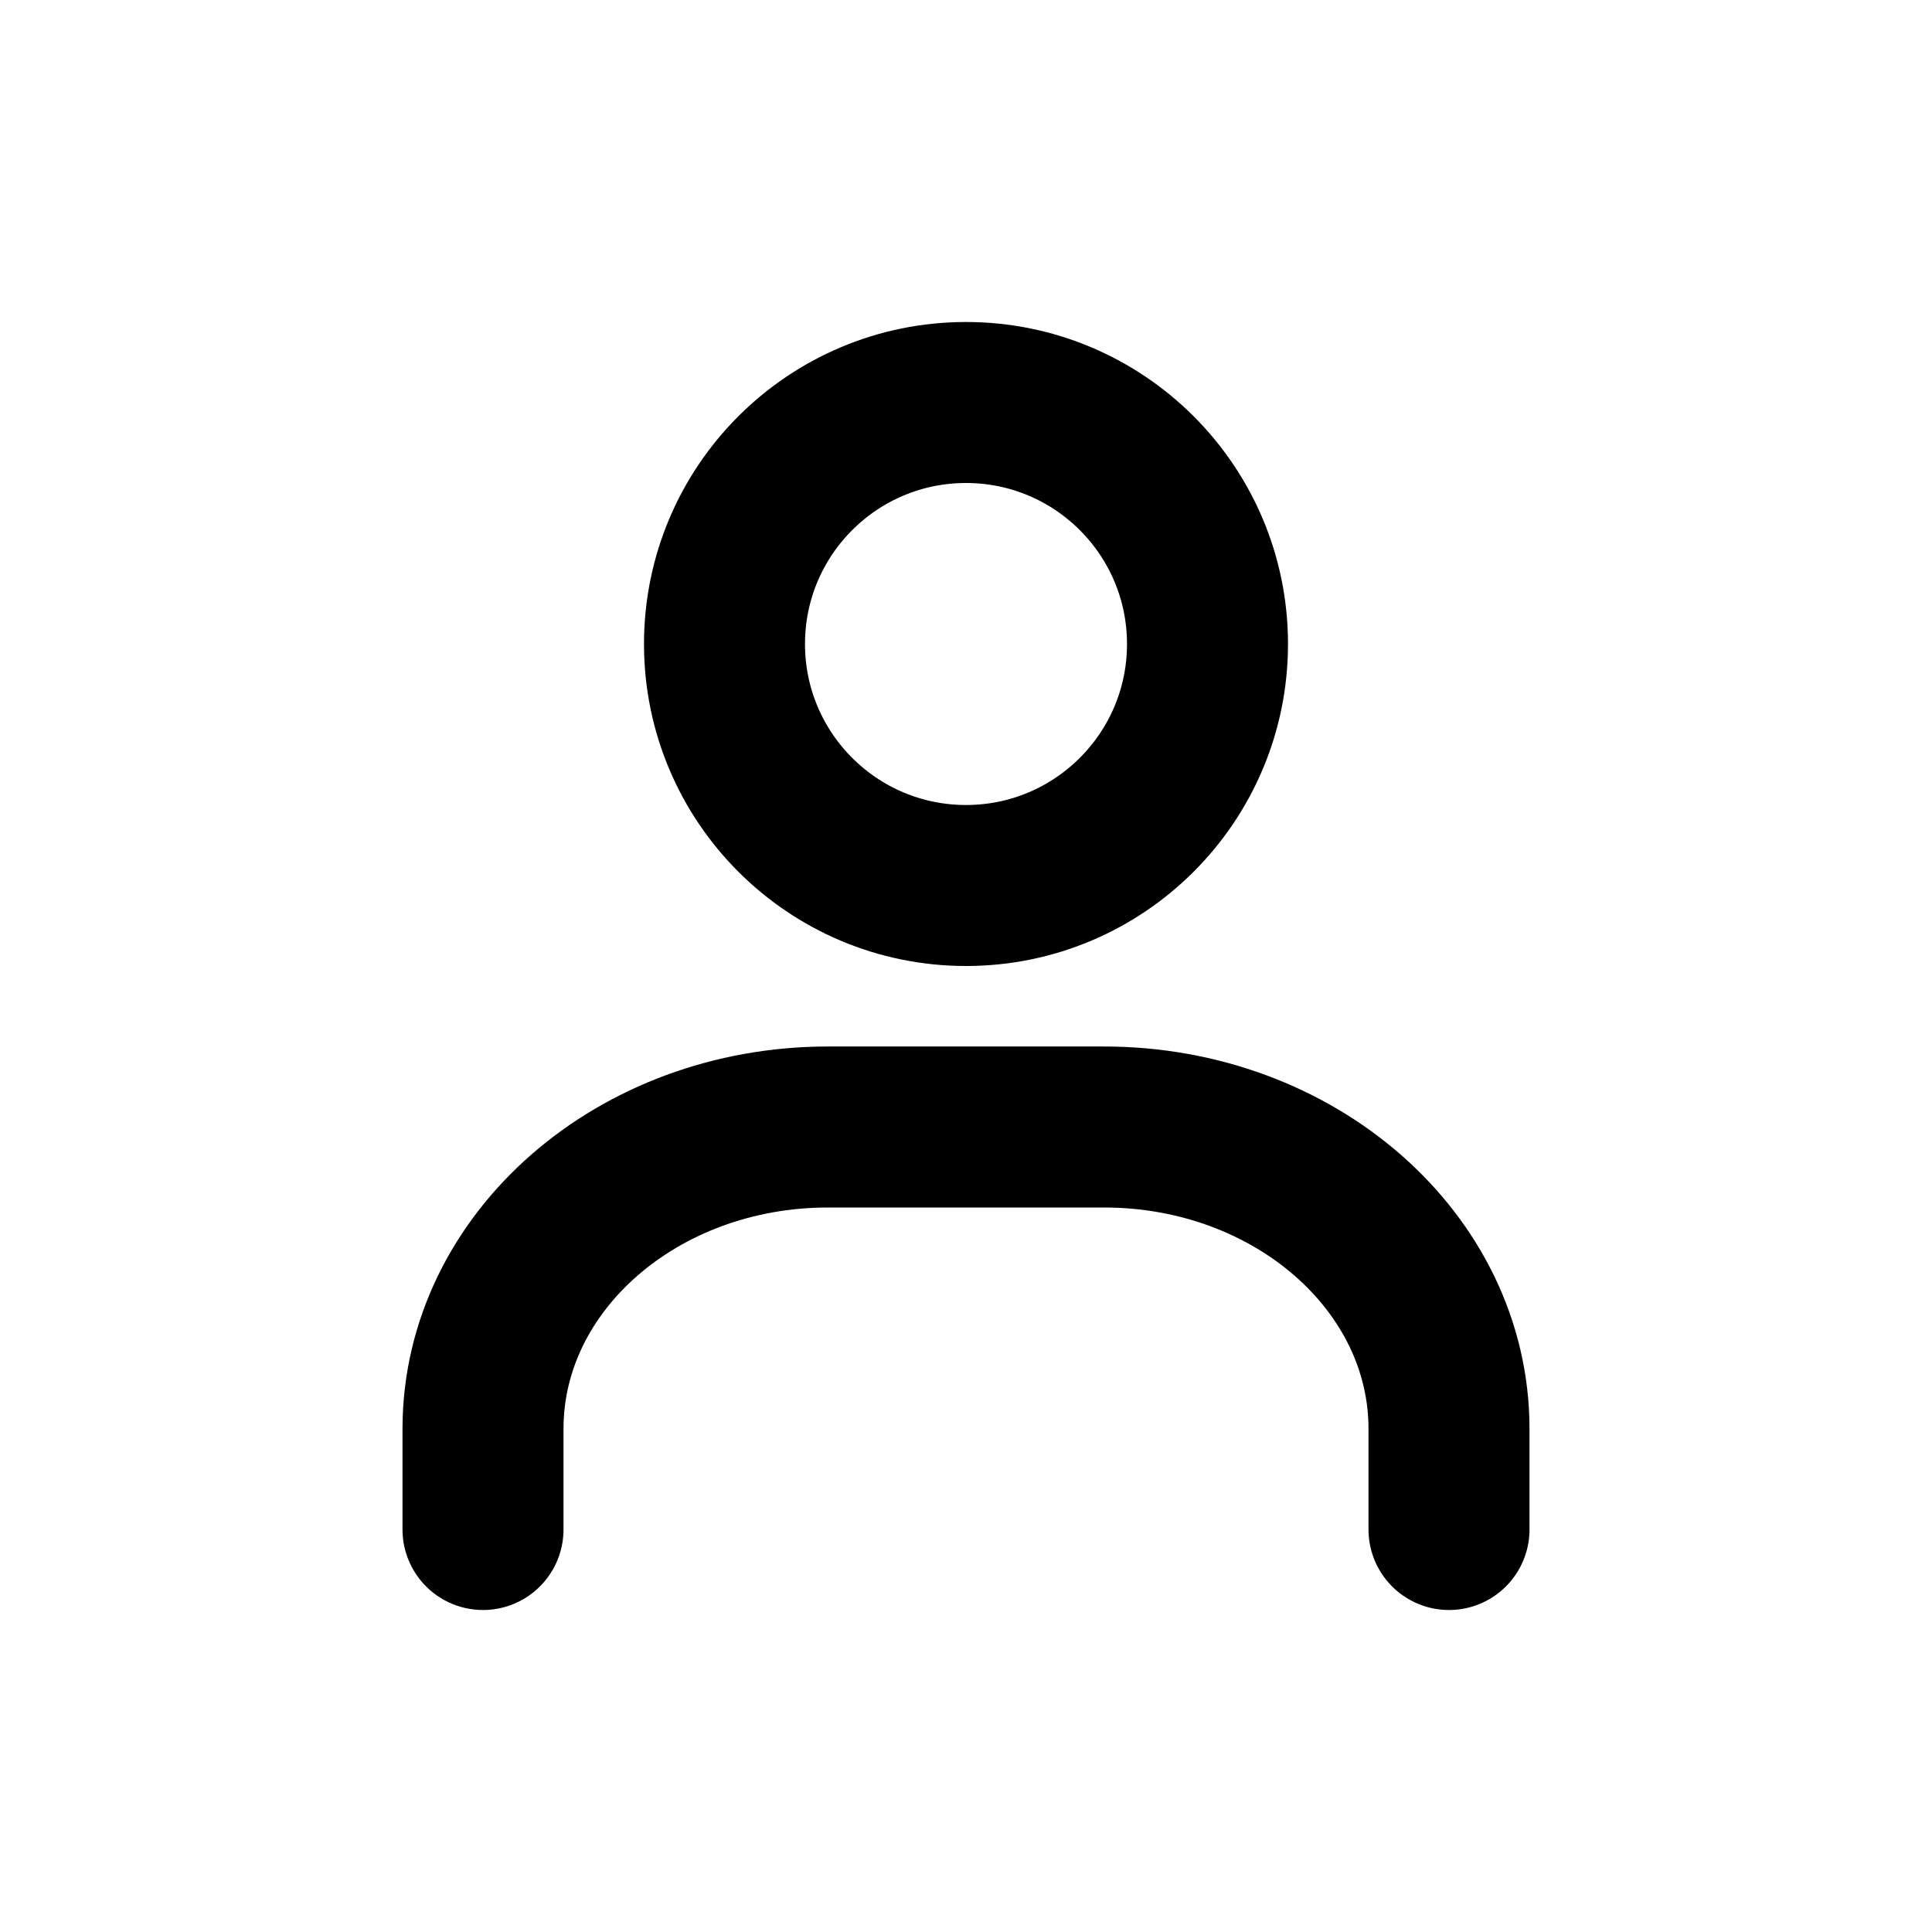
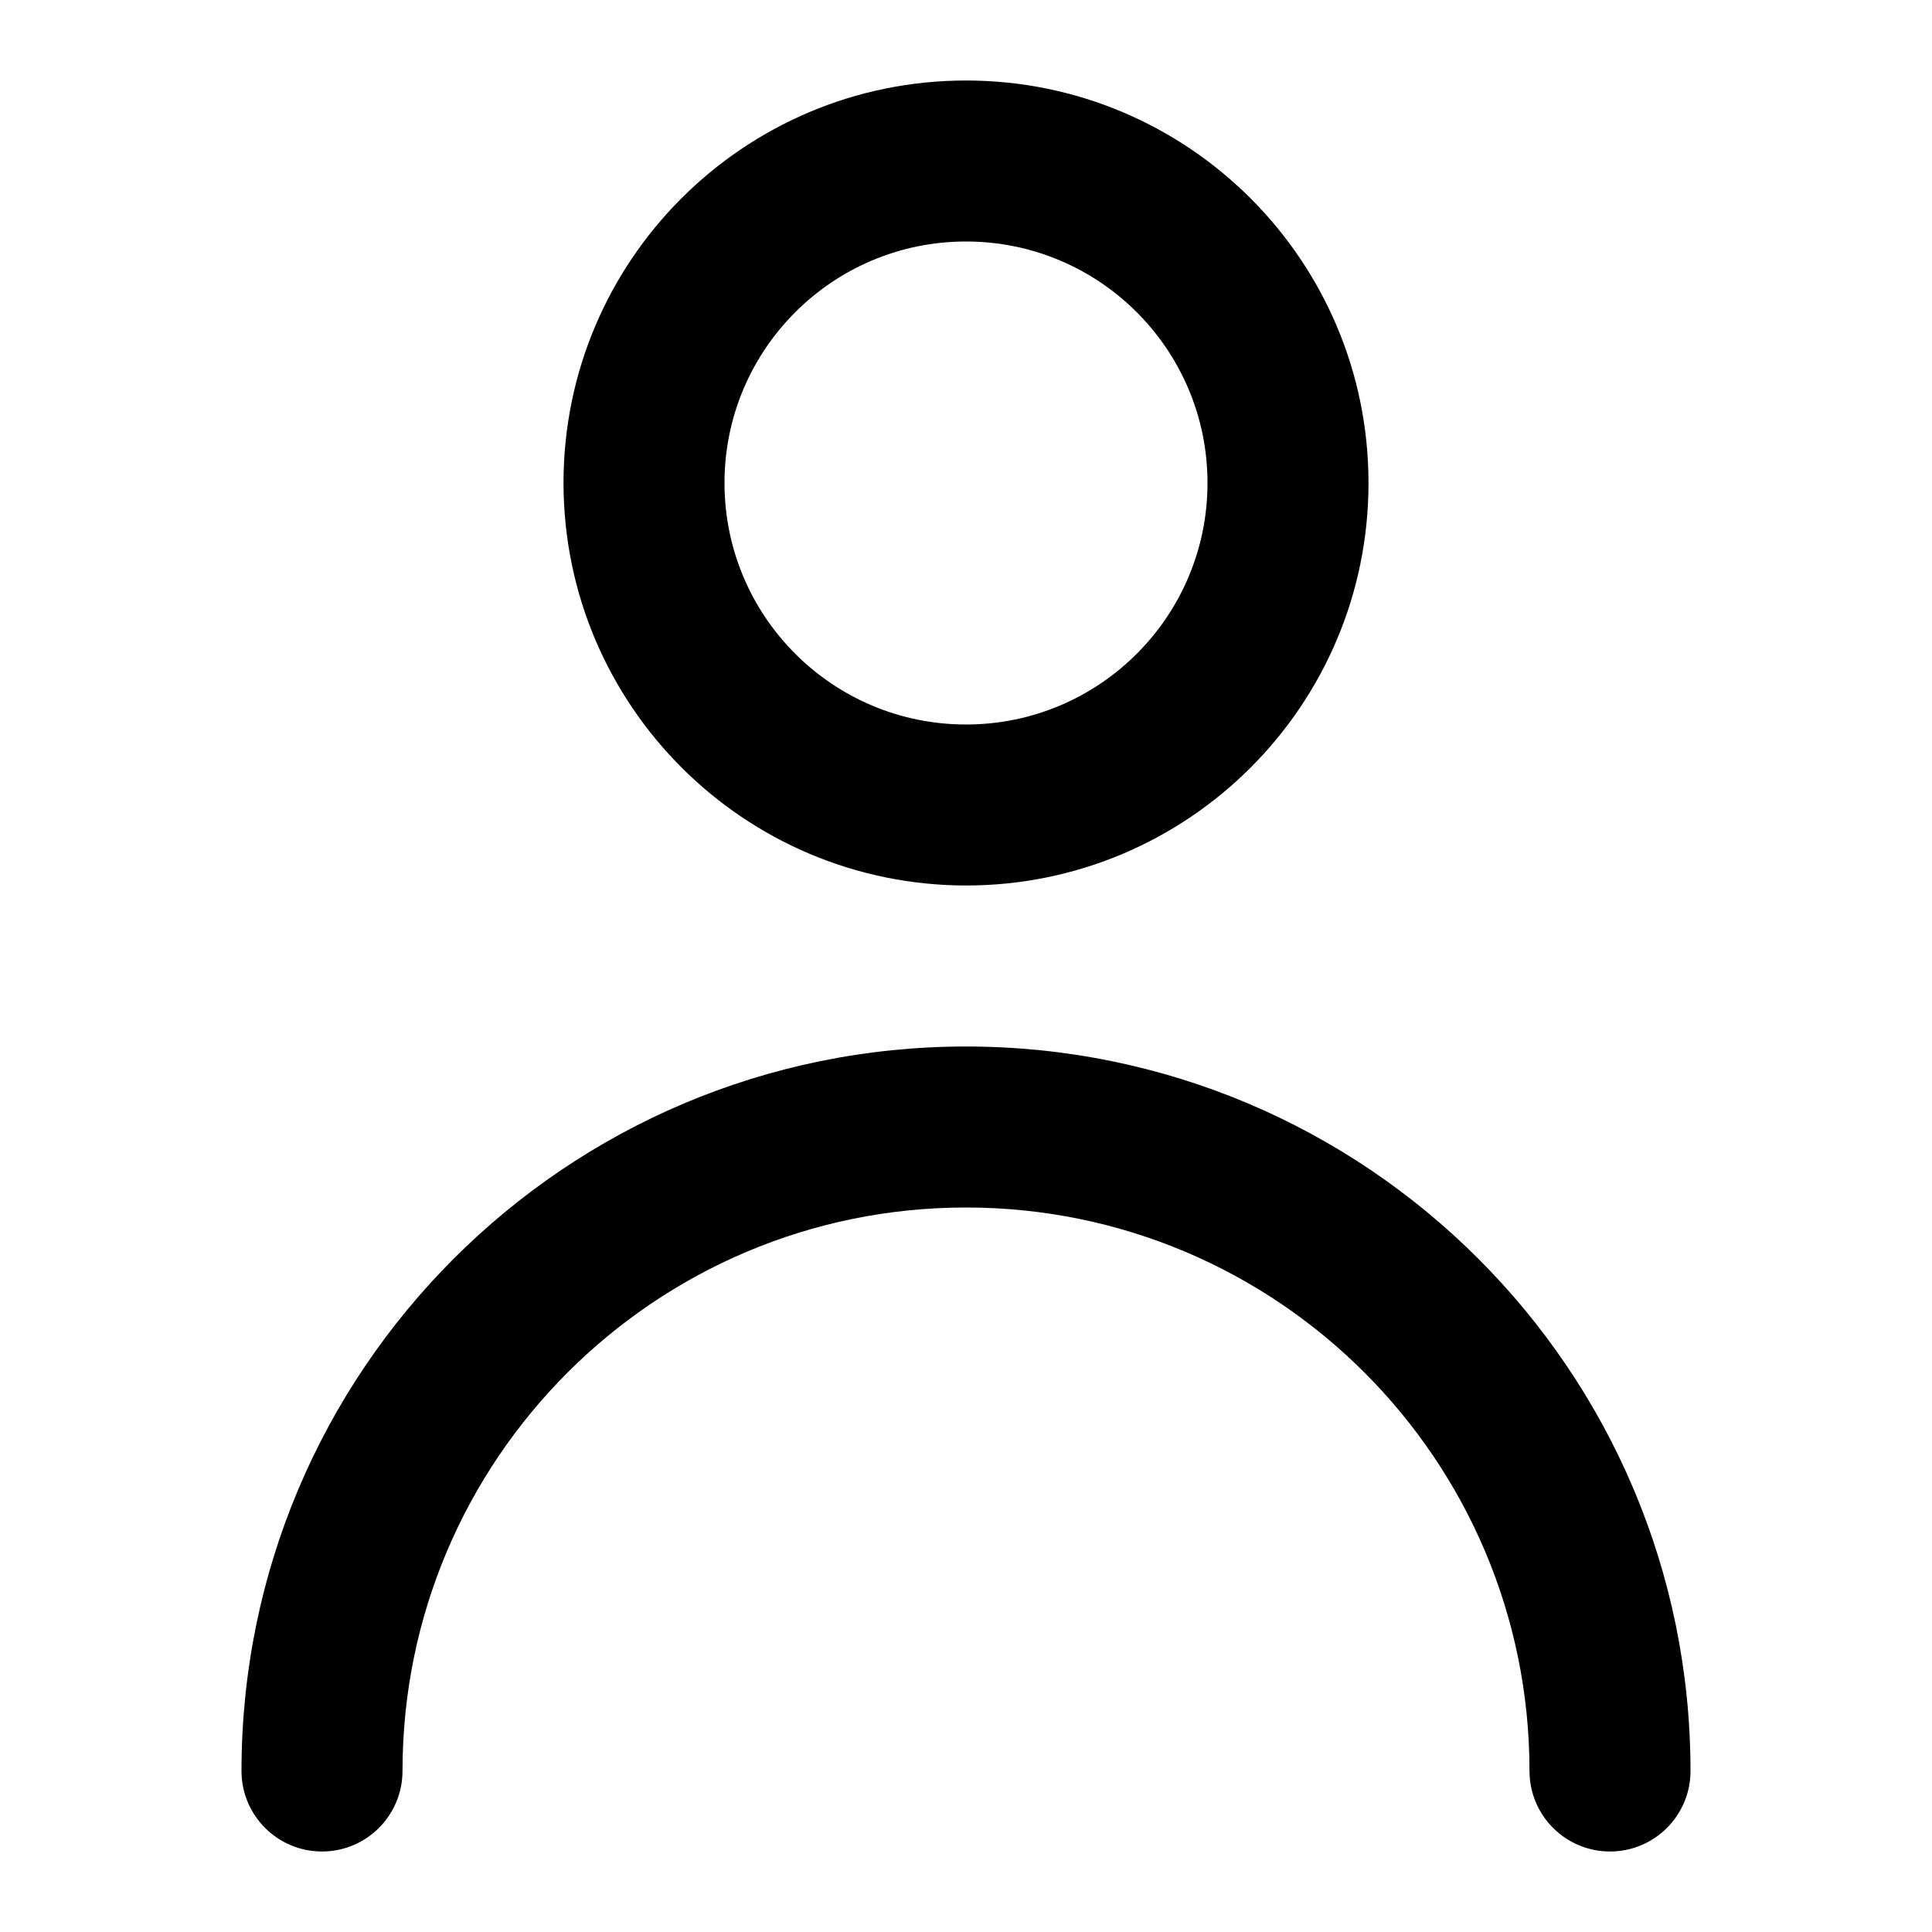
- <svg xmlns="http://www.w3.org/2000/svg" width="800px" height="800px" viewBox="0 0 24 24" fill="none">
-   <path stroke="#000000" stroke-linecap="round" stroke-linejoin="round" stroke-width="2" d="M18 19v-1.25c0-2.071-1.919-3.75-4.286-3.75h-3.428C7.919 14 6 15.679 6 17.75V19m9-11a3 3 0 11-6 0 3 3 0 016 0z" />
+ <svg xmlns="http://www.w3.org/2000/svg" fill="#000000" width="800px" height="800px" viewBox="0 0 24 24">
+   <path d="M12,11A5,5,0,1,0,7,6,5.006,5.006,0,0,0,12,11Zm0-8A3,3,0,1,1,9,6,3,3,0,0,1,12,3ZM3,22a9,9,0,0,1,18,0,1,1,0,0,1-2,0A7,7,0,0,0,5,22a1,1,0,0,1-2,0Z" />
</svg>
